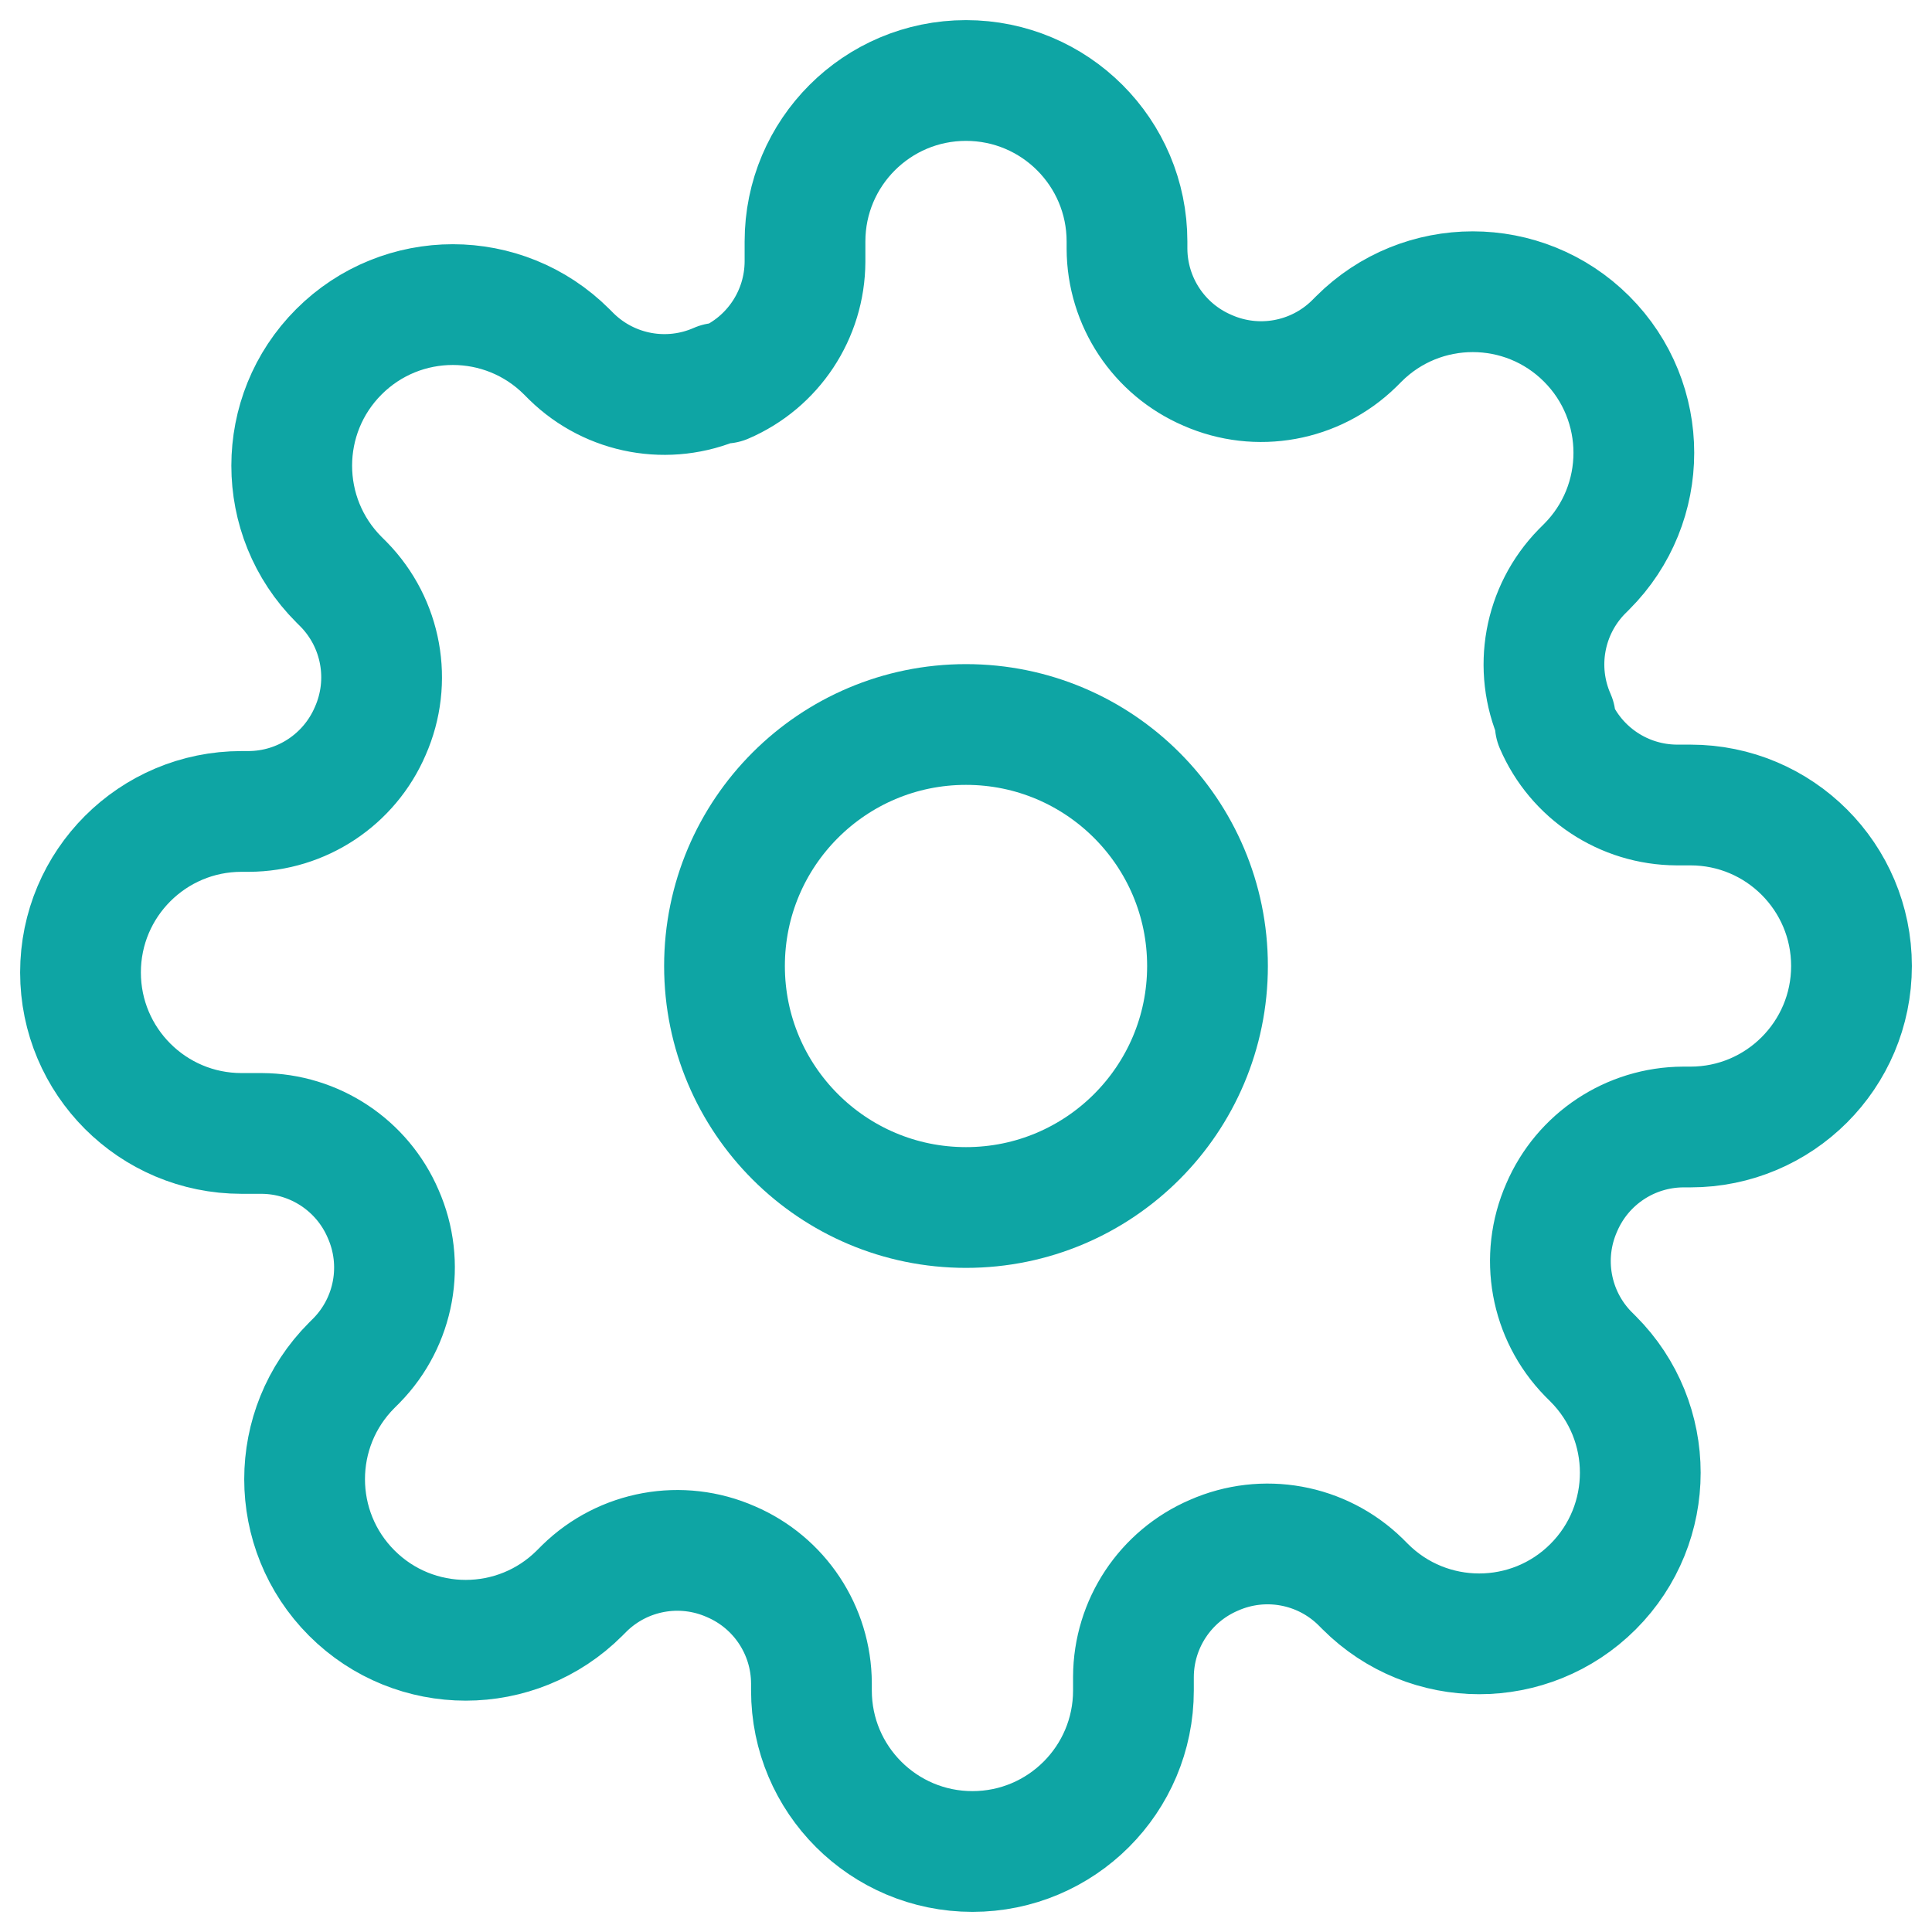
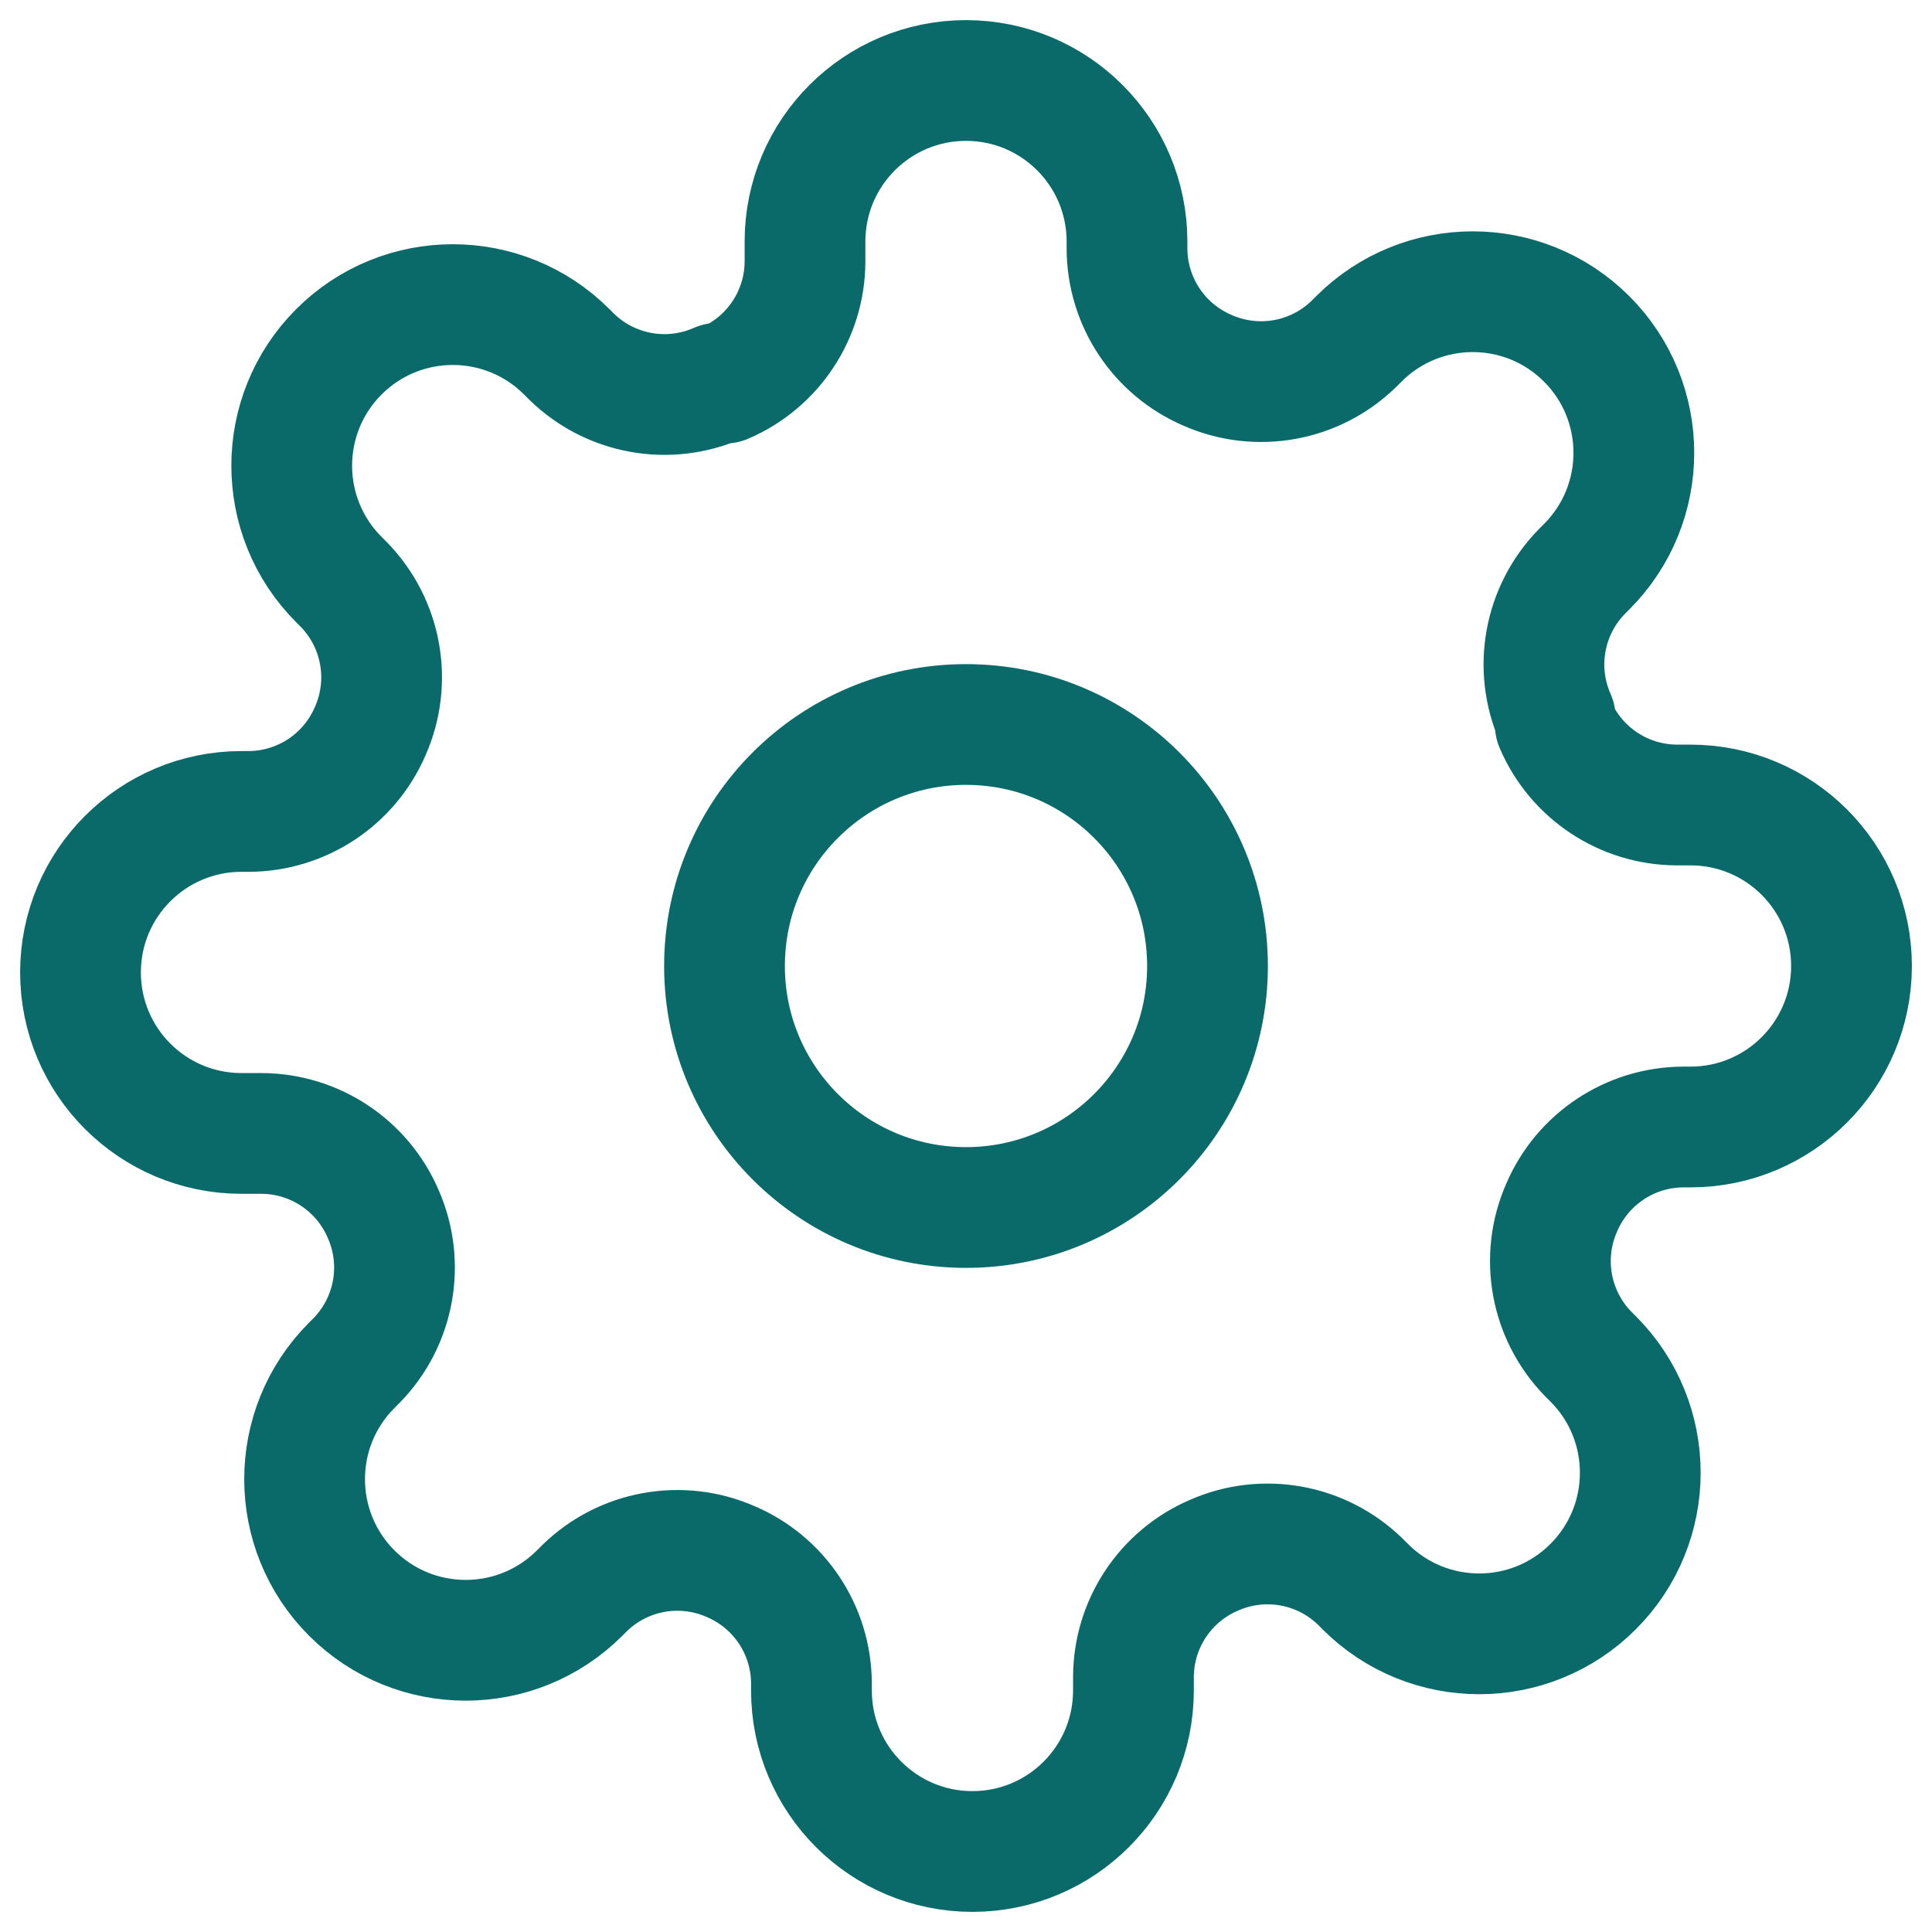
- <svg xmlns="http://www.w3.org/2000/svg" width="24" height="24" viewBox="0 0 24 24" fill="none" stroke="#0EA5A4" stroke-width="1.5" stroke-linecap="round" stroke-linejoin="round">
+ <svg xmlns="http://www.w3.org/2000/svg" width="24" height="24" viewBox="0 0 24 24" fill="none" stroke="#0A6A6A" stroke-width="1.5" stroke-linecap="round" stroke-linejoin="round">
  <circle cx="12" cy="12" r="3" />
  <path d="M19.4 15a1.65 1.65 0 0 0 .33 1.82l.06.06a2 2 0 1 1-2.83 2.83l-.06-.06a1.65 1.65 0 0 0-1.82-.33 1.65 1.65 0 0 0-1 1.51V21a2 2 0 1 1-4 0v-.09a1.65 1.65 0 0 0-1-1.51 1.65 1.65 0 0 0-1.82.33l-.06.06a2 2 0 1 1-2.83-2.83l.06-.06a1.65 1.65 0 0 0 .33-1.82 1.65 1.65 0 0 0-1.51-1H3a2 2 0 1 1 0-4h.09a1.65 1.65 0 0 0 1.51-1 1.65 1.65 0 0 0-.33-1.82l-.06-.06a2 2 0 1 1 2.83-2.83l.06.06a1.65 1.65 0 0 0 1.82.33H9a1.65 1.65 0 0 0 1-1.51V3a2 2 0 1 1 4 0v.09a1.65 1.65 0 0 0 1 1.51 1.65 1.65 0 0 0 1.82-.33l.06-.06a2 2 0 1 1 2.83 2.83l-.06.06a1.65 1.65 0 0 0-.33 1.82V9a1.65 1.65 0 0 0 1.51 1H21a2 2 0 1 1 0 4h-.09a1.65 1.65 0 0 0-1.51 1z" />
</svg>
